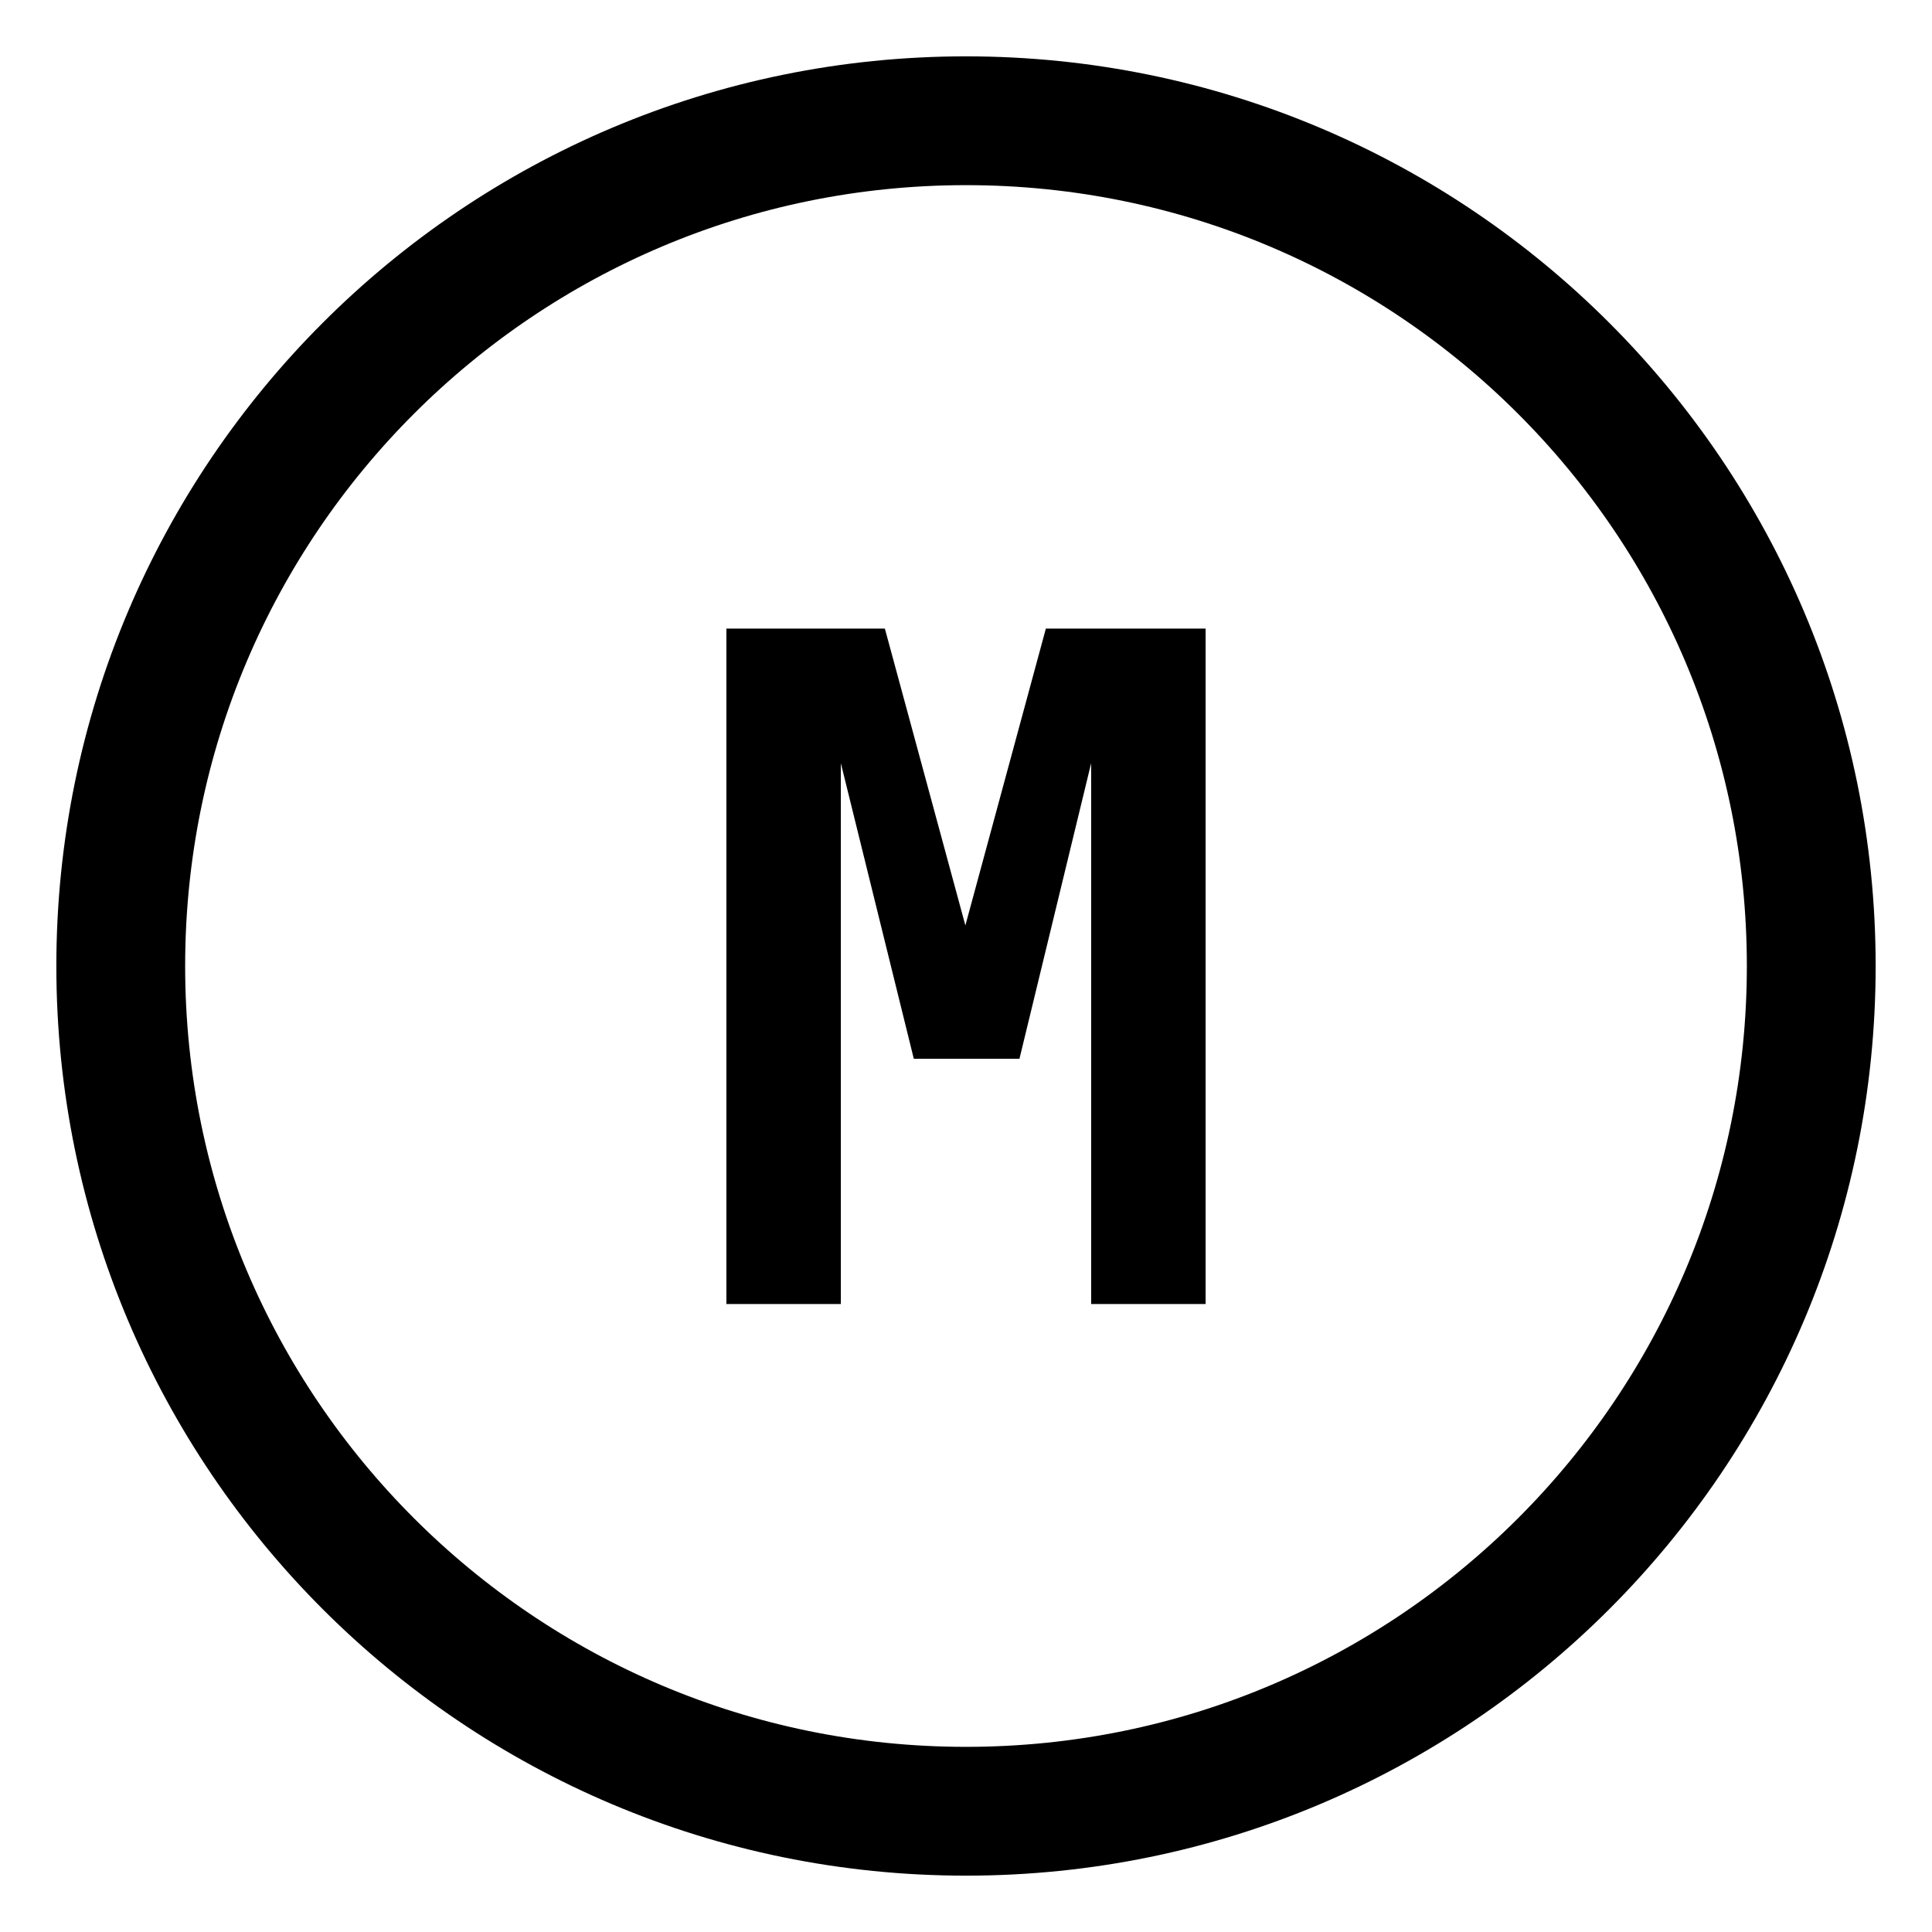
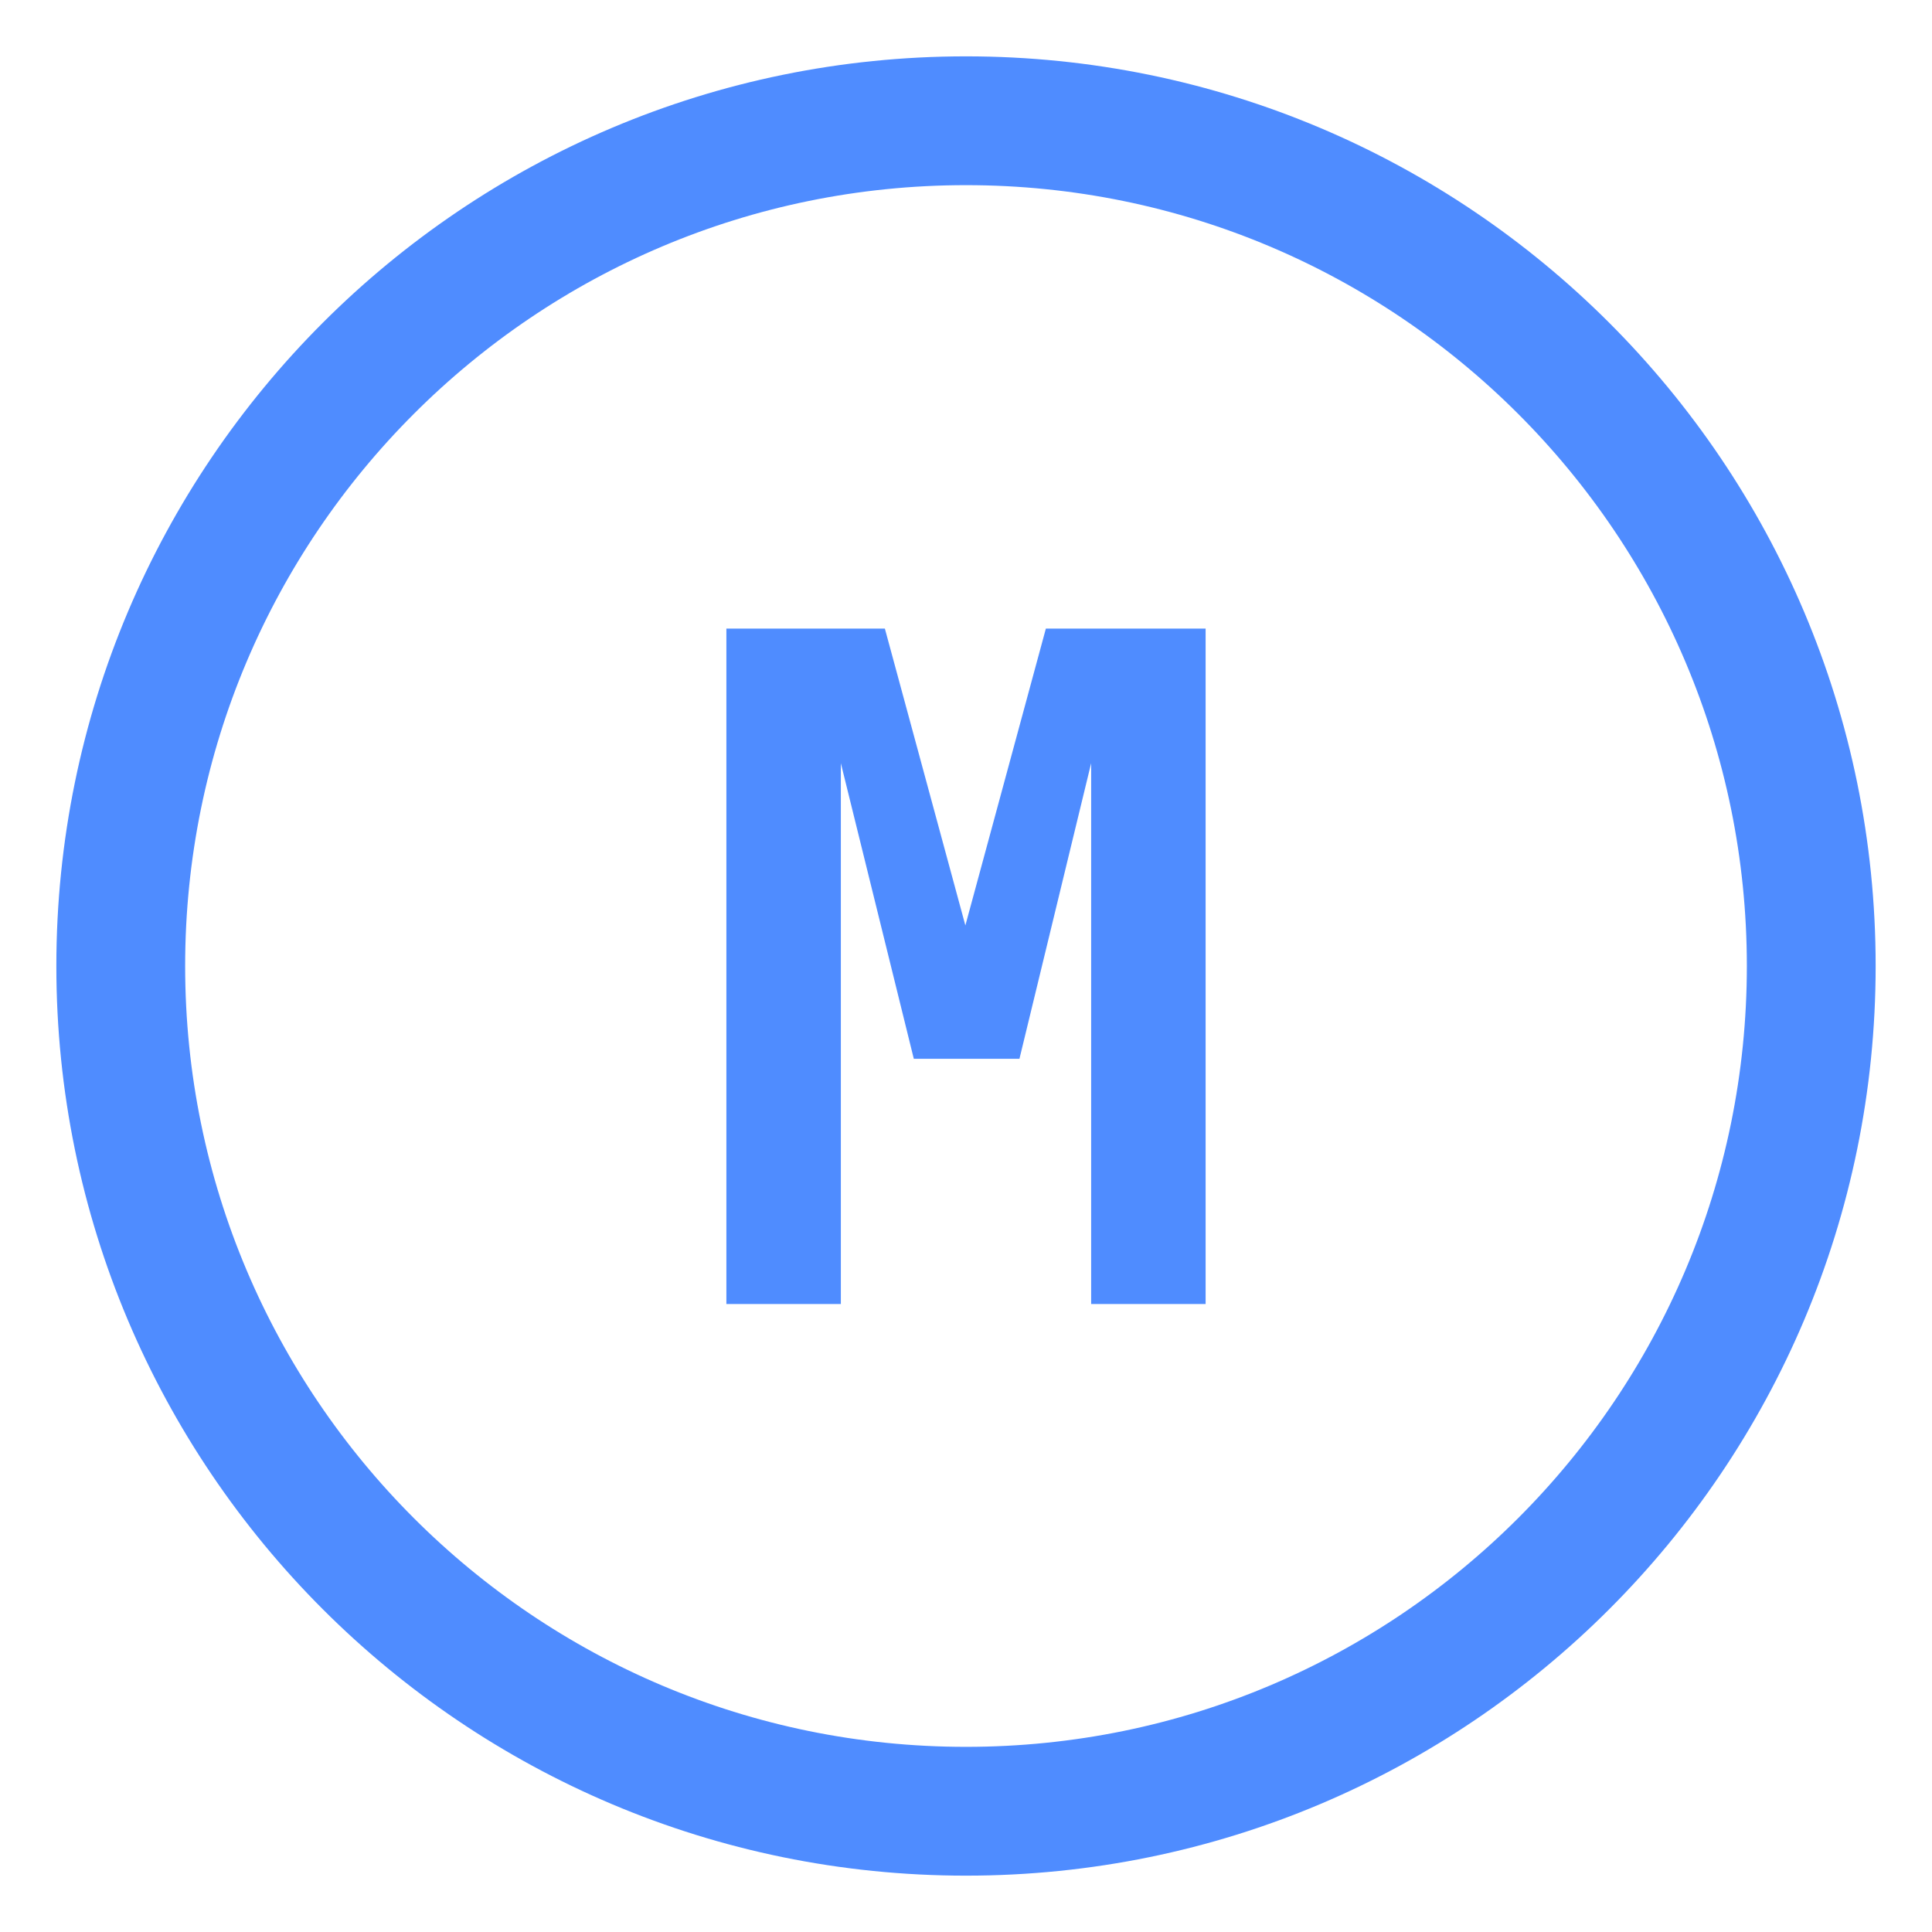
- <svg xmlns="http://www.w3.org/2000/svg" viewBox="0 0 24 24">
-   <circle cx="12" cy="12" r="10.5" fill="none" stroke="#000" stroke-width="1.6" />
-   <text x="12" y="16.2" font-family="JetBrains Mono, ui-monospace, monospace" font-size="11.5" font-weight="700" text-anchor="middle" fill="#000">M</text>
+ <svg xmlns="http://www.w3.org/2000/svg" fill="#4F8CFF" viewBox="0 0 24 24">
+   <circle cx="12" cy="12" r="10.5" fill="none" stroke="#4F8CFF" stroke-width="1.6" />
+   <text x="12" y="16.2" font-family="JetBrains Mono, ui-monospace, monospace" font-size="11.5" font-weight="700" text-anchor="middle" fill="#4F8CFF">M</text>
</svg>
